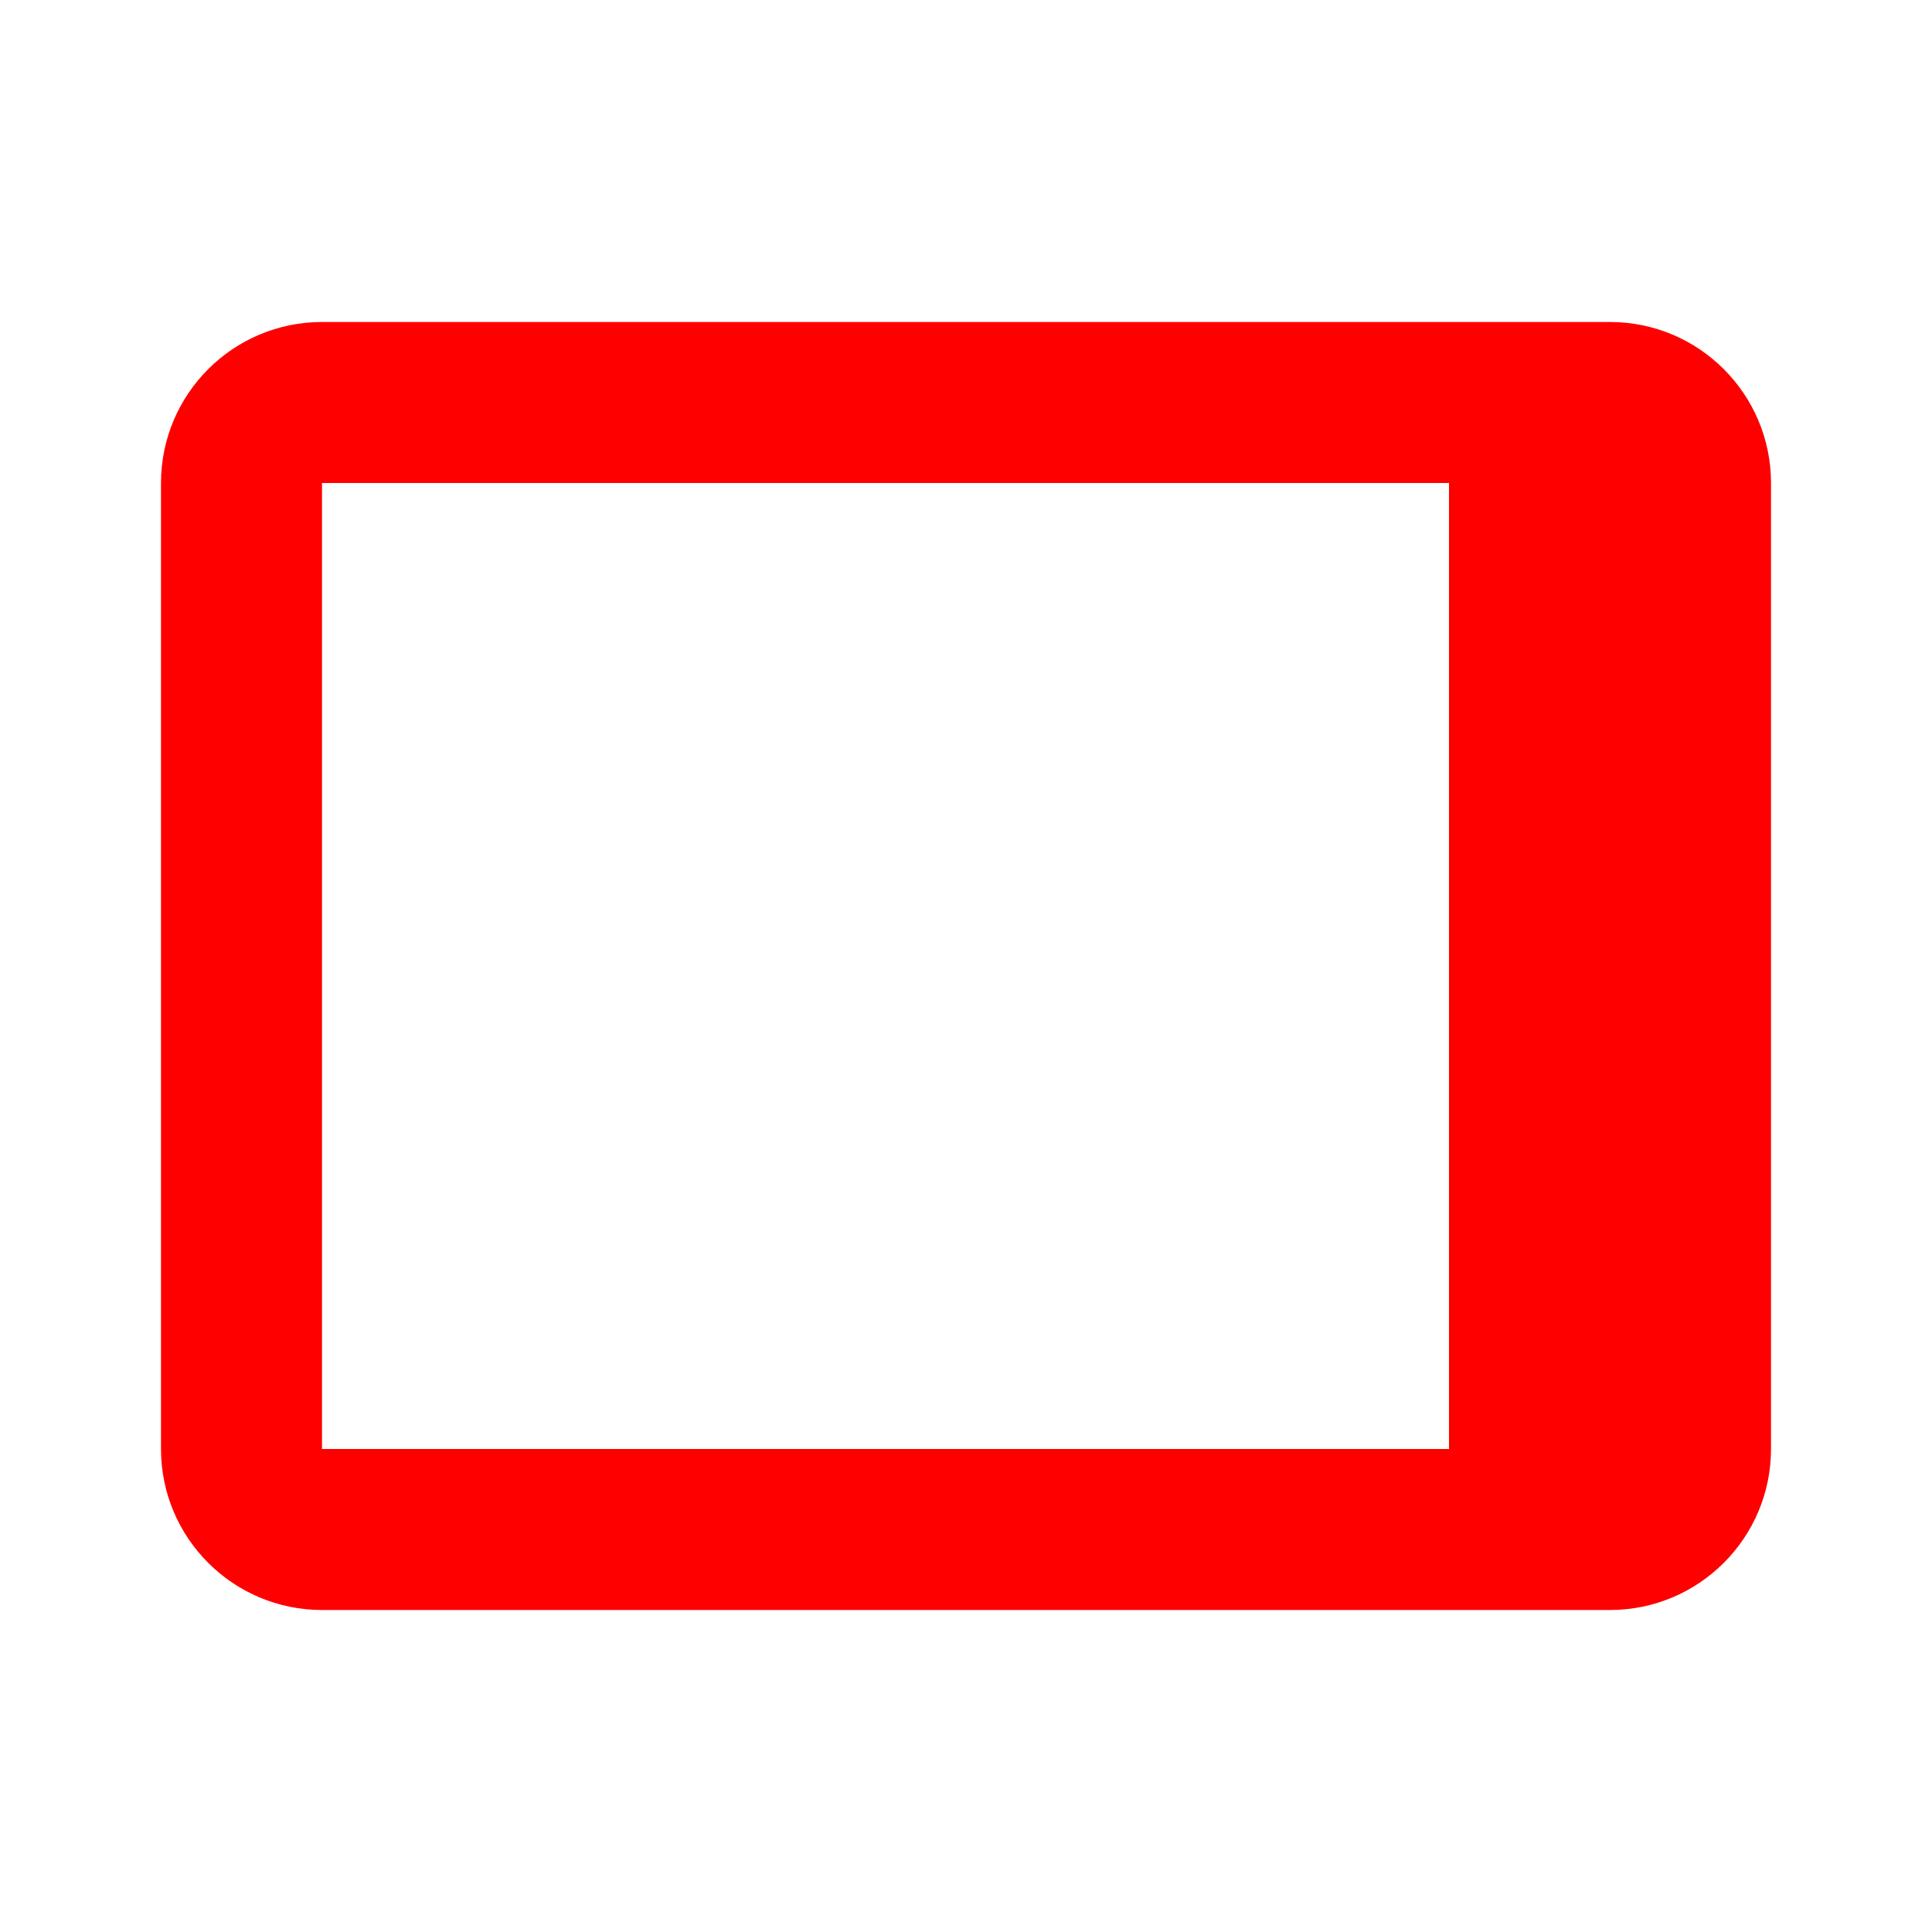
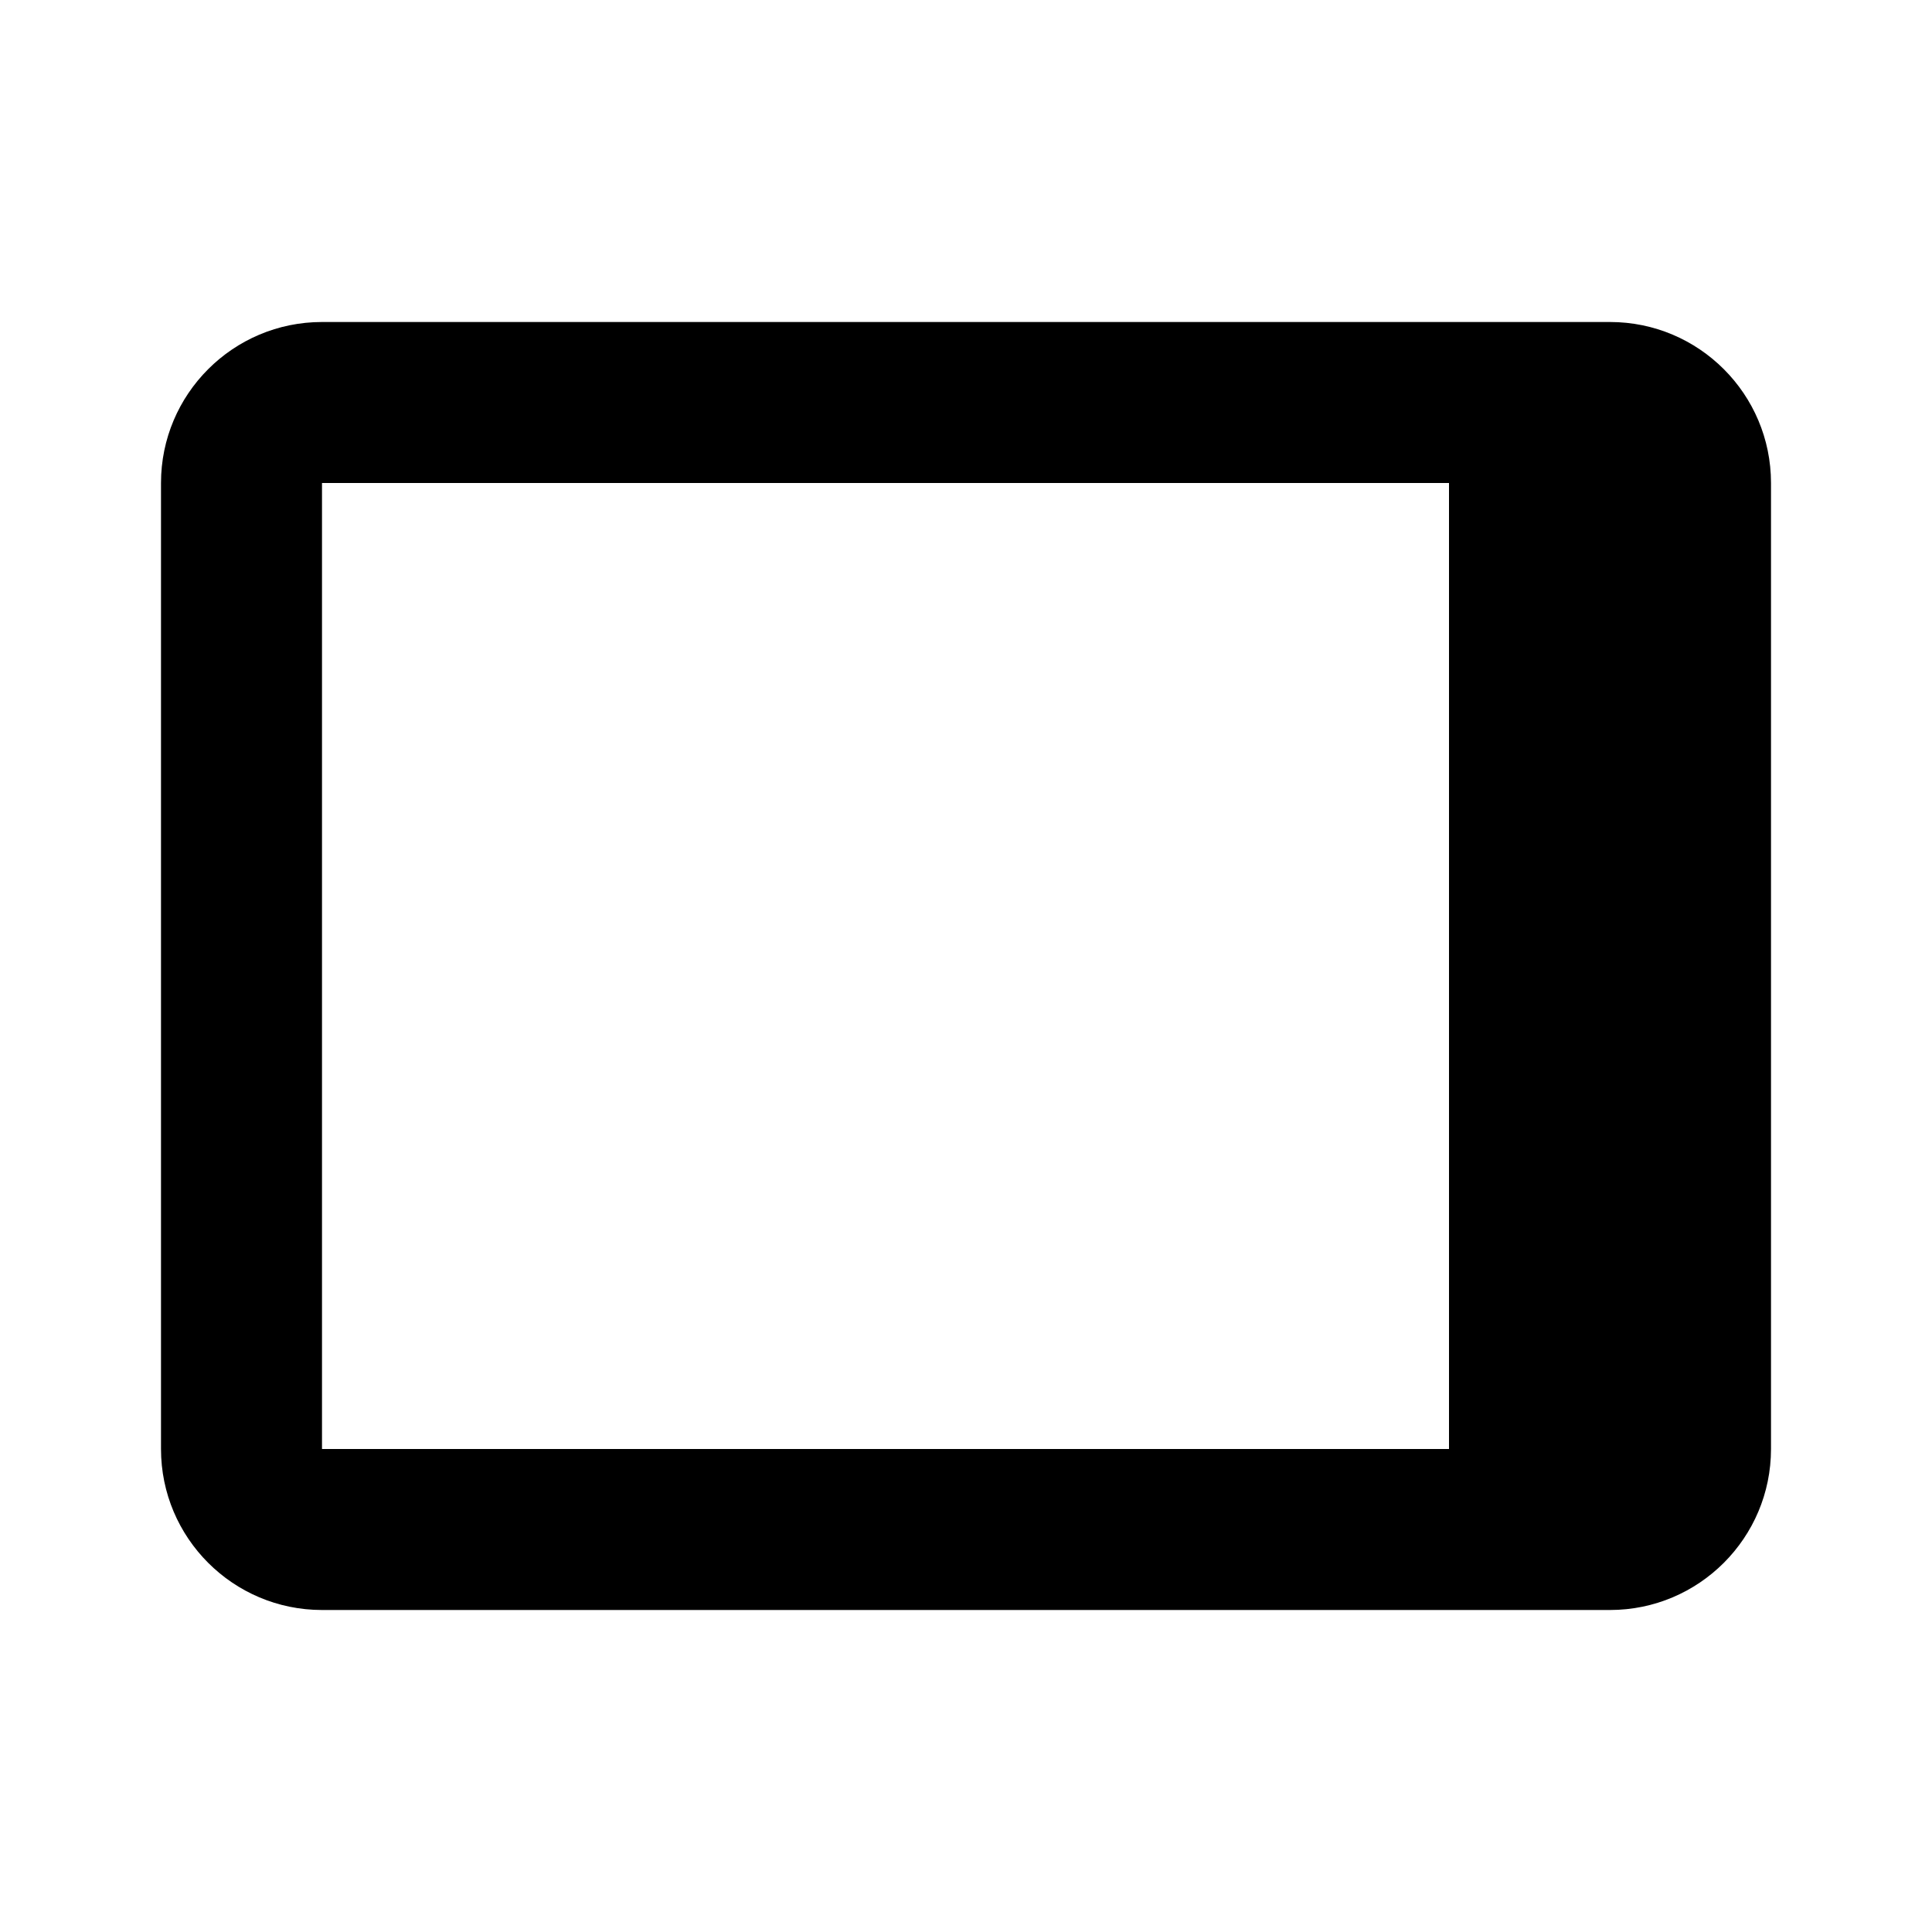
<svg xmlns="http://www.w3.org/2000/svg" viewBox="0 0 12 12">
-   <path fill-rule="evenodd" clip-rule="evenodd" d="M2 2C1.448 2 1 2.448 1 3V9C1 9.552 1.448 10 2 10H5H7H10C10.552 10 11 9.552 11 9V3C11 2.448 10.552 2 10 2H2ZM9 3H2V9H9V3Z" fill="#FF0000" />
+   <path fill-rule="evenodd" clip-rule="evenodd" d="M2 2C1.448 2 1 2.448 1 3V9C1 9.552 1.448 10 2 10H5H7H10C10.552 10 11 9.552 11 9V3C11 2.448 10.552 2 10 2H2ZM9 3H2V9H9V3Z" />
</svg>
